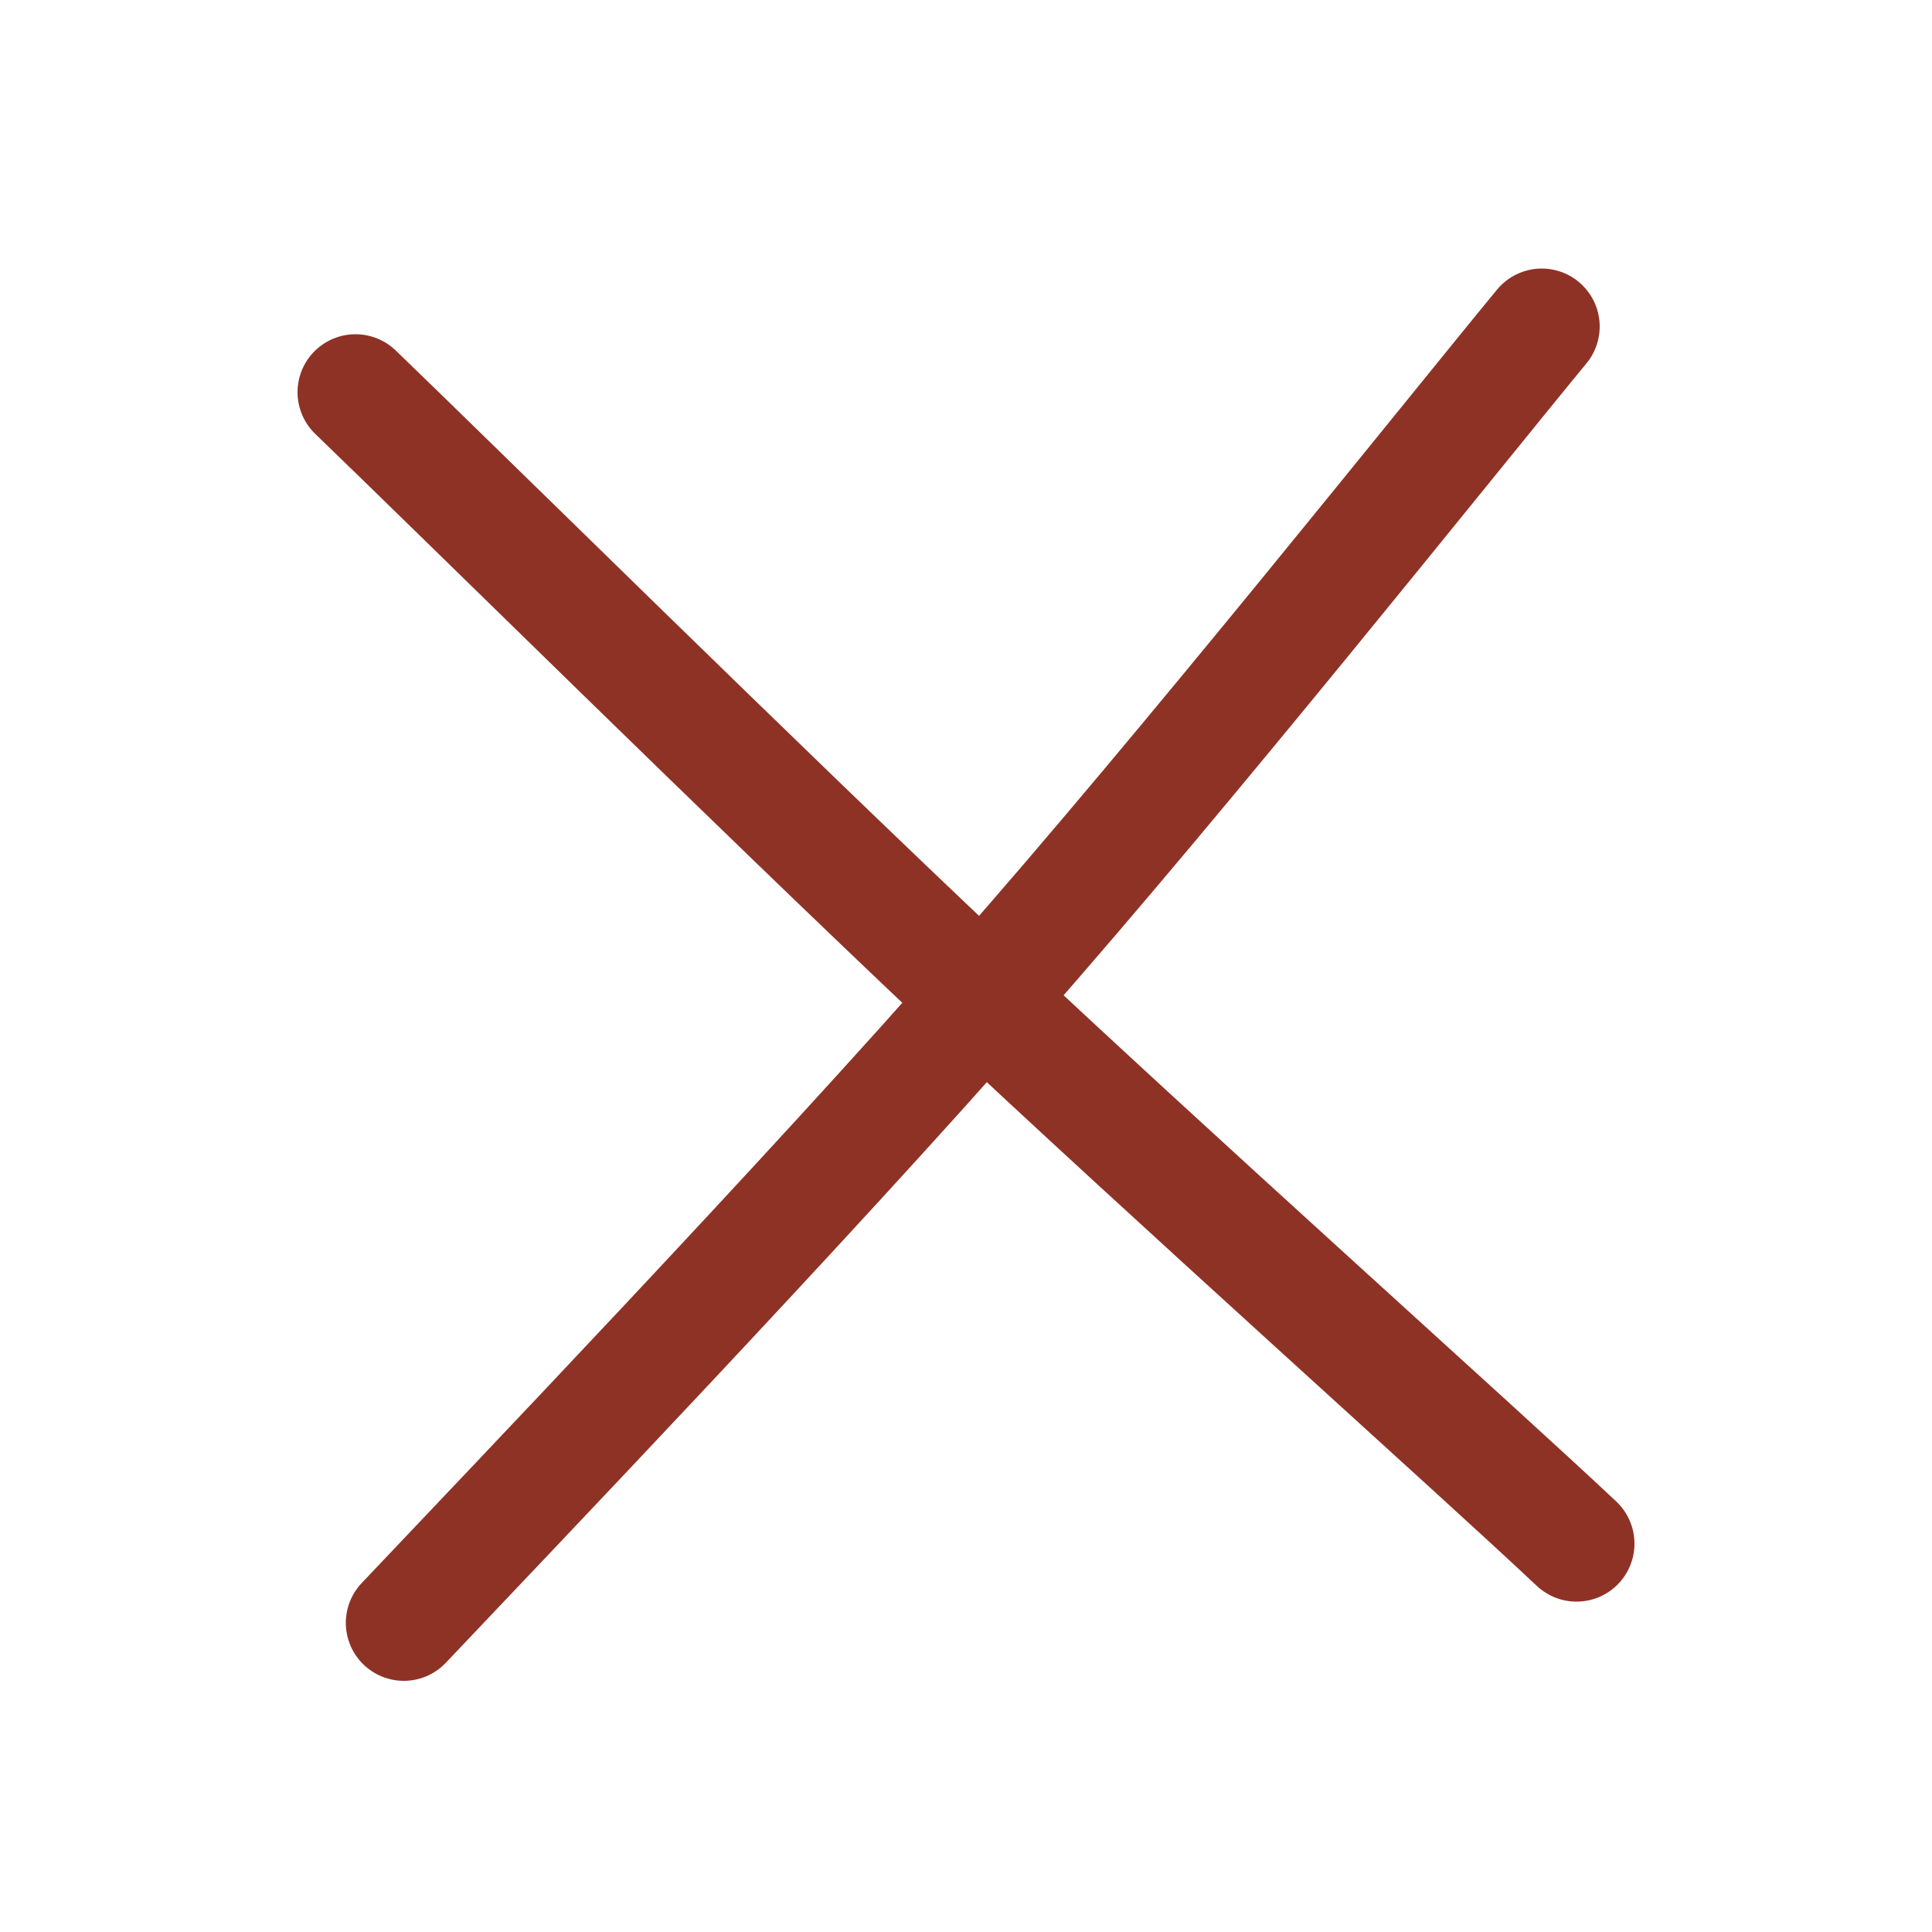
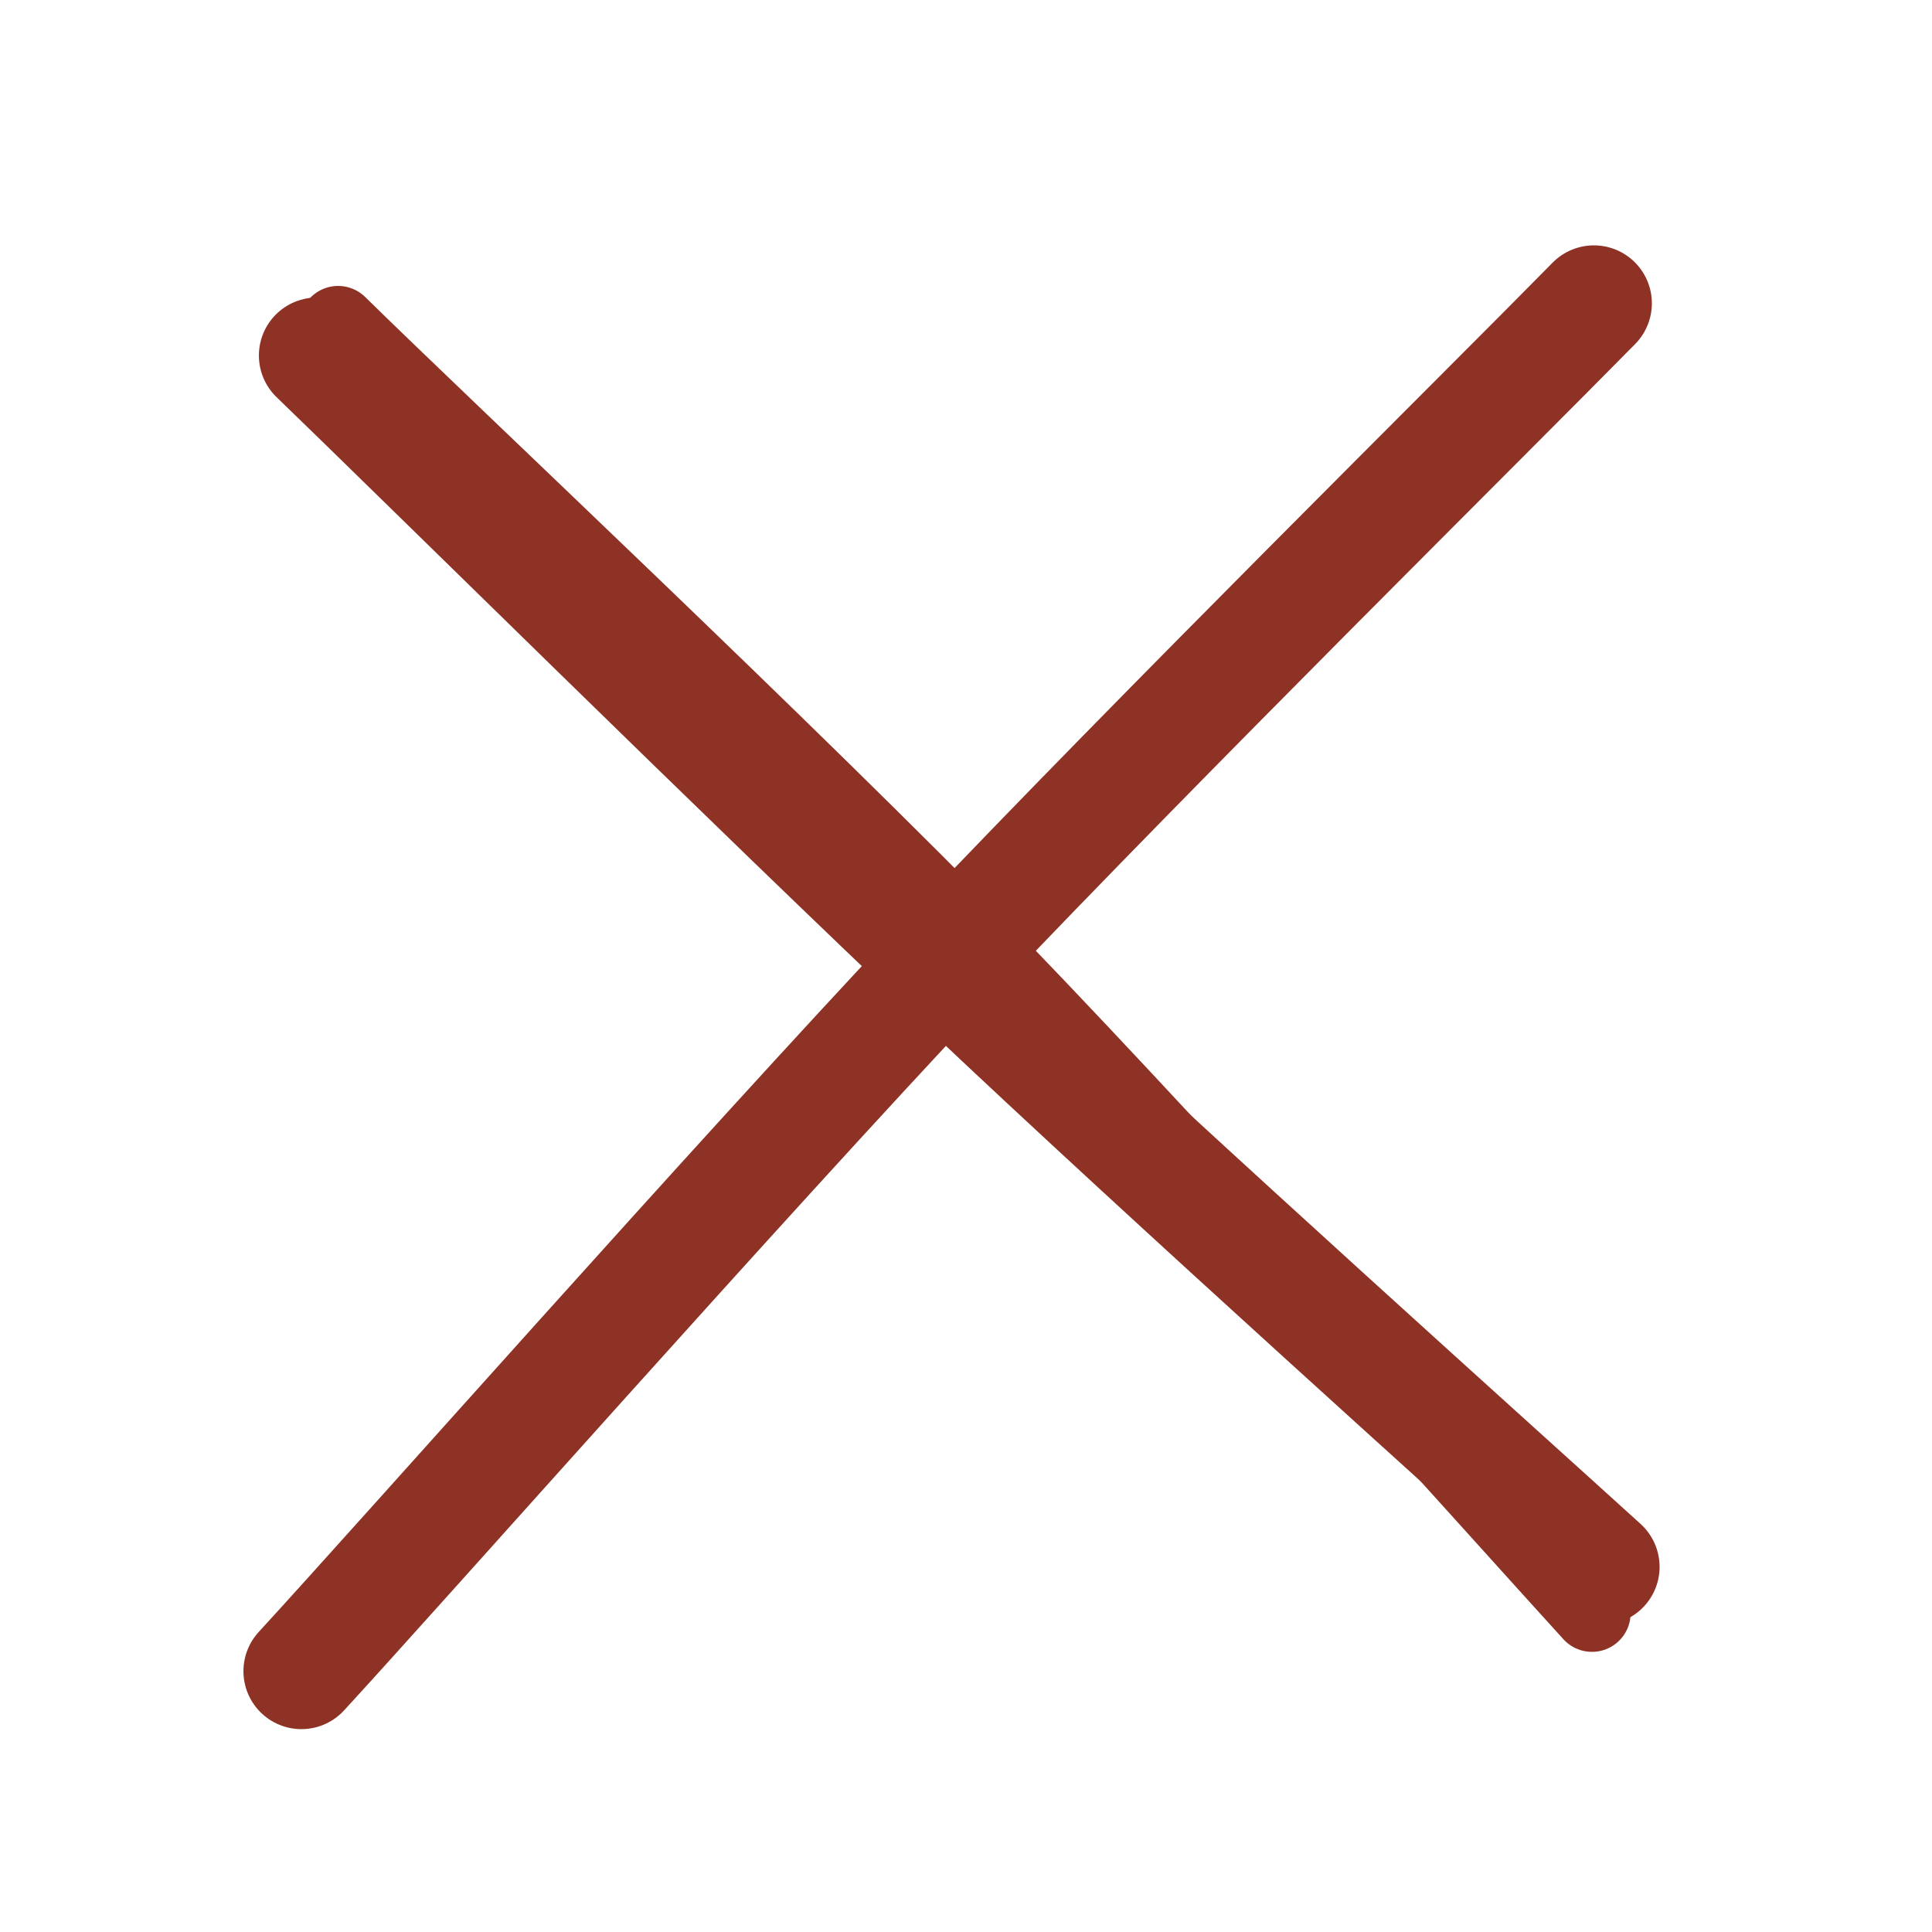
<svg xmlns="http://www.w3.org/2000/svg" width="100" height="100" viewBox="0 0 100 100">
  <g stroke-linecap="round" stroke-linejoin="round">
-     <path d="M18.4 20.3C23.7 25.4 39.4 40.9 49.9 50.8C60.5 60.8 76.4 75 81.6 79.9" fill="none" stroke="#8f3226" stroke-width="6" />
-     <path d="M79.8 16.9C75.1 22.6 61.4 39.8 51.6 50.9C41.8 62.1 26.1 78.5 20.9 84" fill="none" stroke="#8f3226" stroke-width="6" />
+     <path d="M16.4 18.4C22 23.8 38.9 40.5 49.9 50.9C61 61.4 77.4 76.1 82.9 81.1" fill="none" stroke="#8f3226" stroke-width="6" />
+     <path d="M17.5 16.8C23.2 22.4 40.8 38.9 51.6 50C62.4 61.2 77.3 77.9 82.4 83.5" fill="none" stroke="#8f3226" stroke-width="4" />
+     <path d="M82.5 15.7C76.9 21.4 60.2 37.9 49 49.7C37.9 61.5 21.2 80.4 15.6 86.5" fill="none" stroke="#8f3226" stroke-width="6" />
+     <path d="M83.8 14.8C78.5 20.5 63.2 36.9 51.8 48.8C40.4 60.6 21.4 79.6 15.3 85.8" fill="none" stroke="#8f3226" stroke-width="2.7" />
  </g>
</svg>
